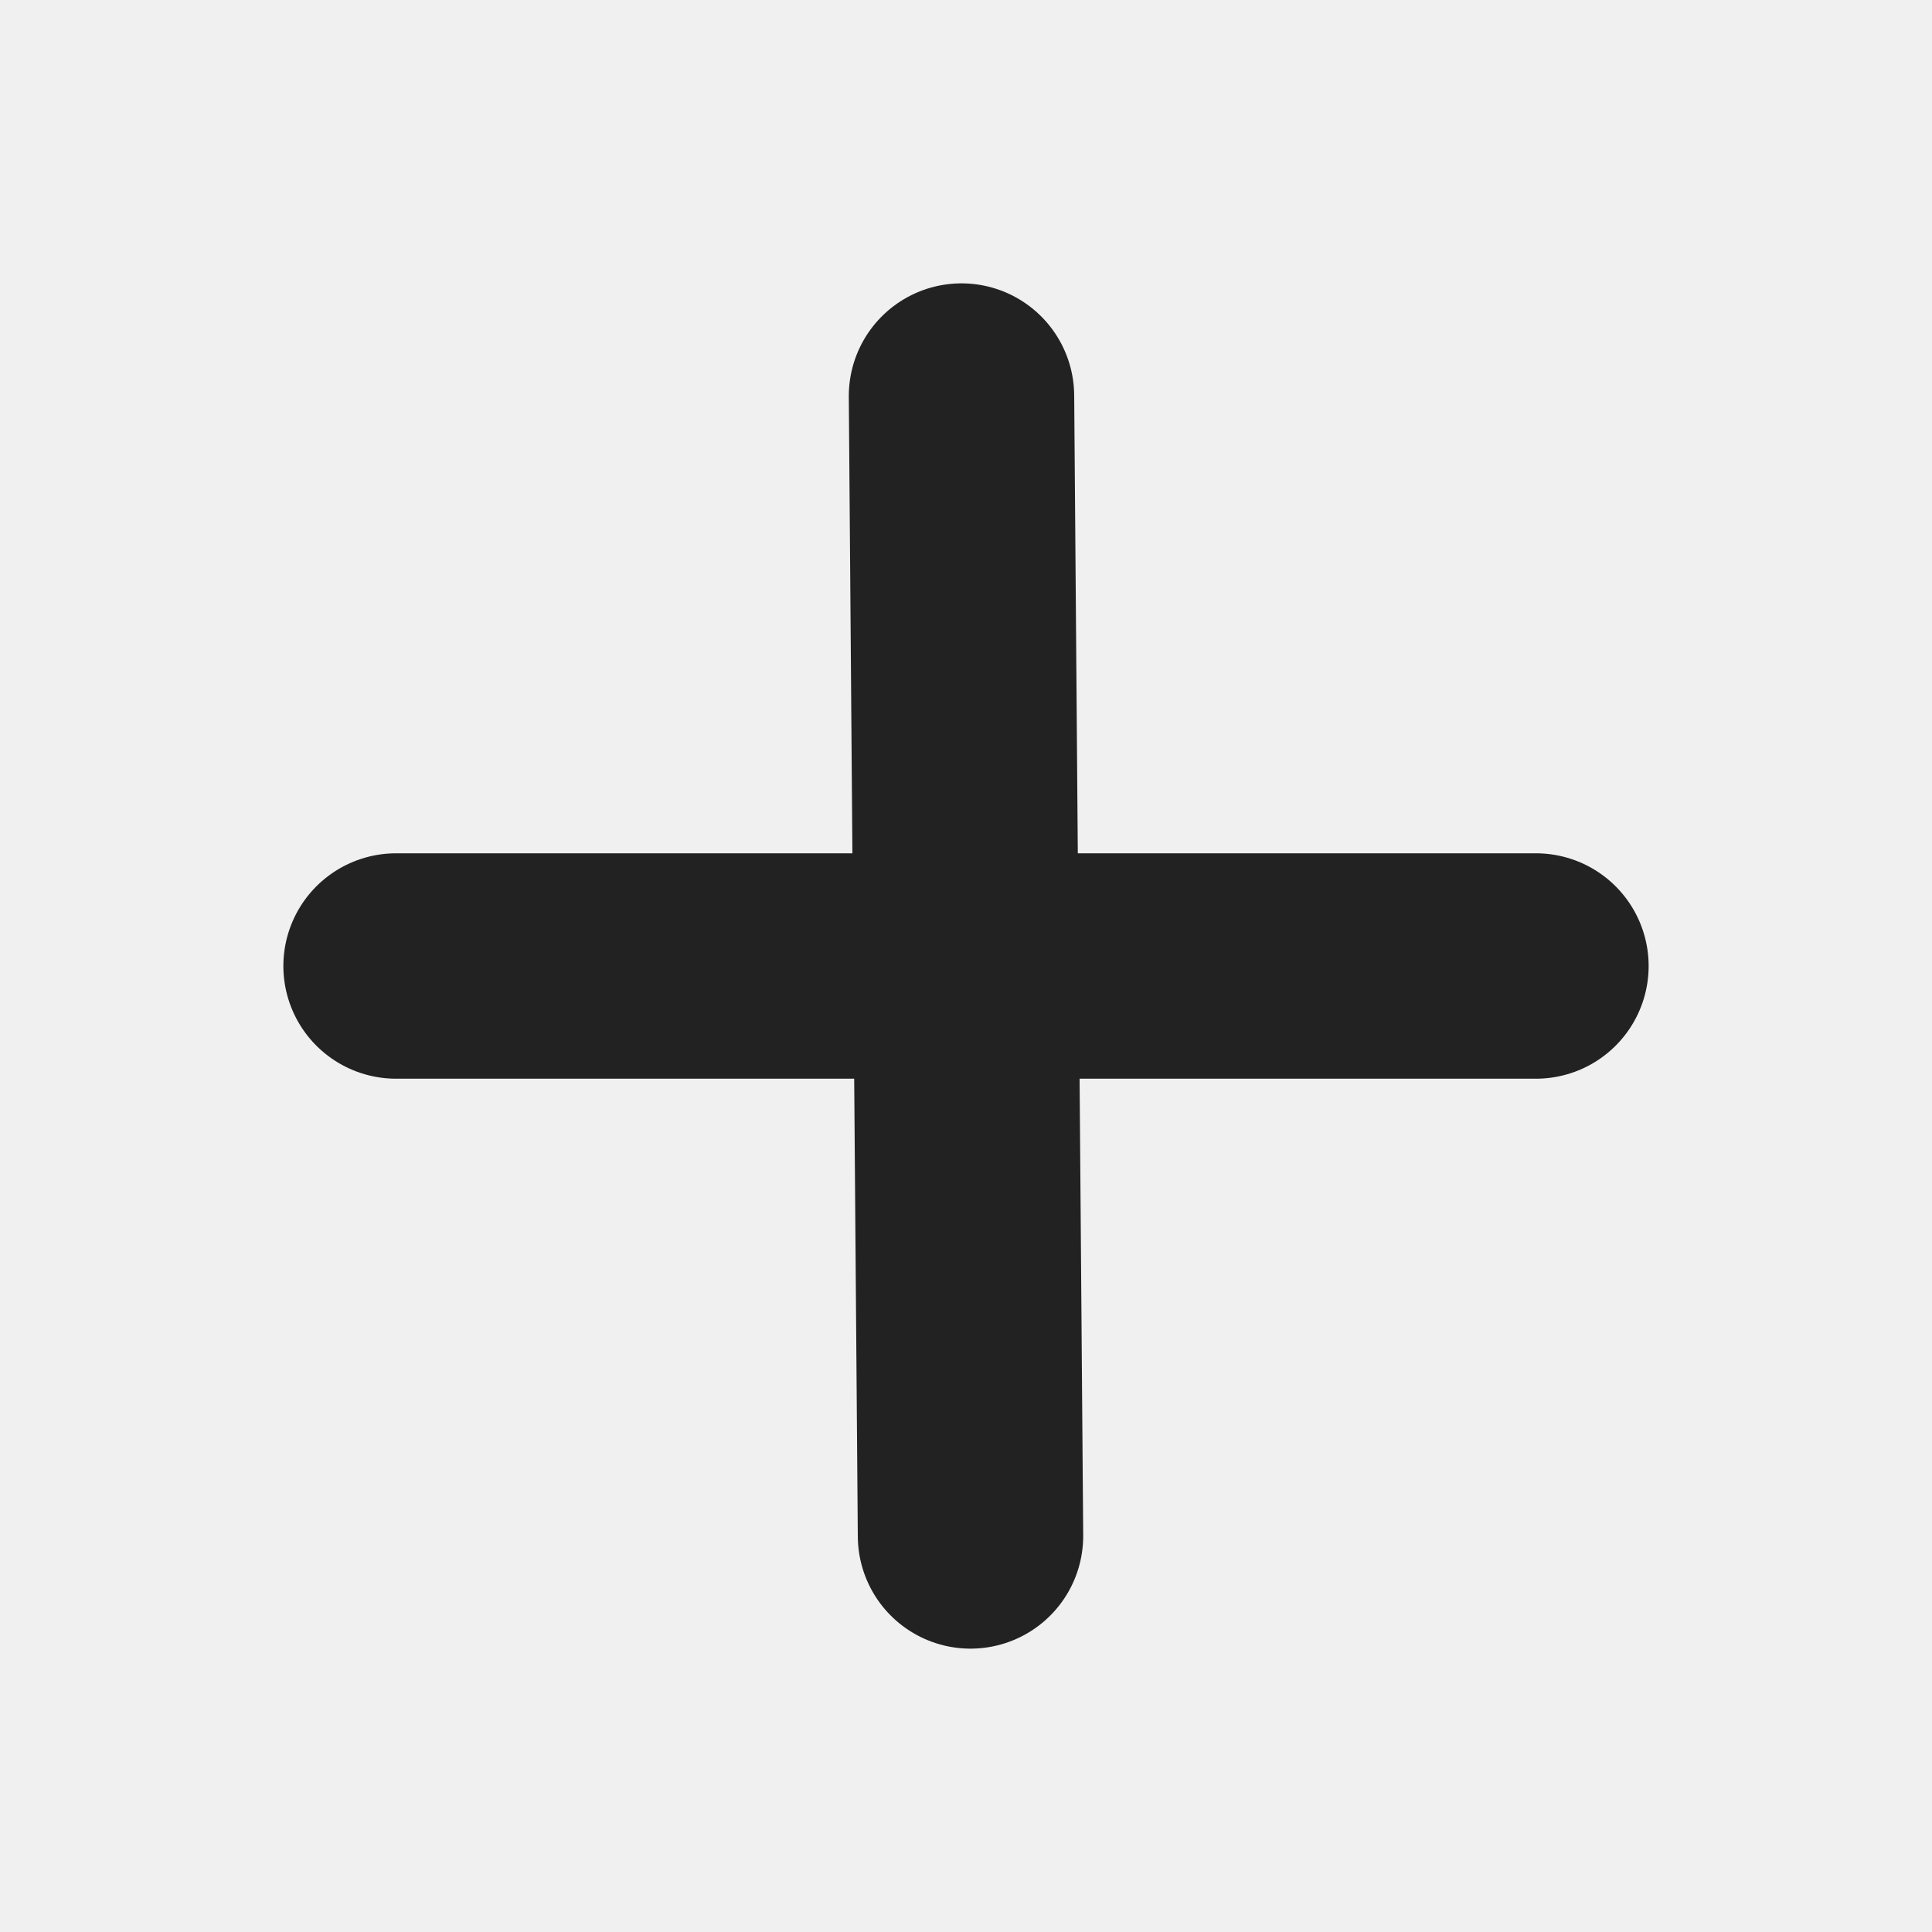
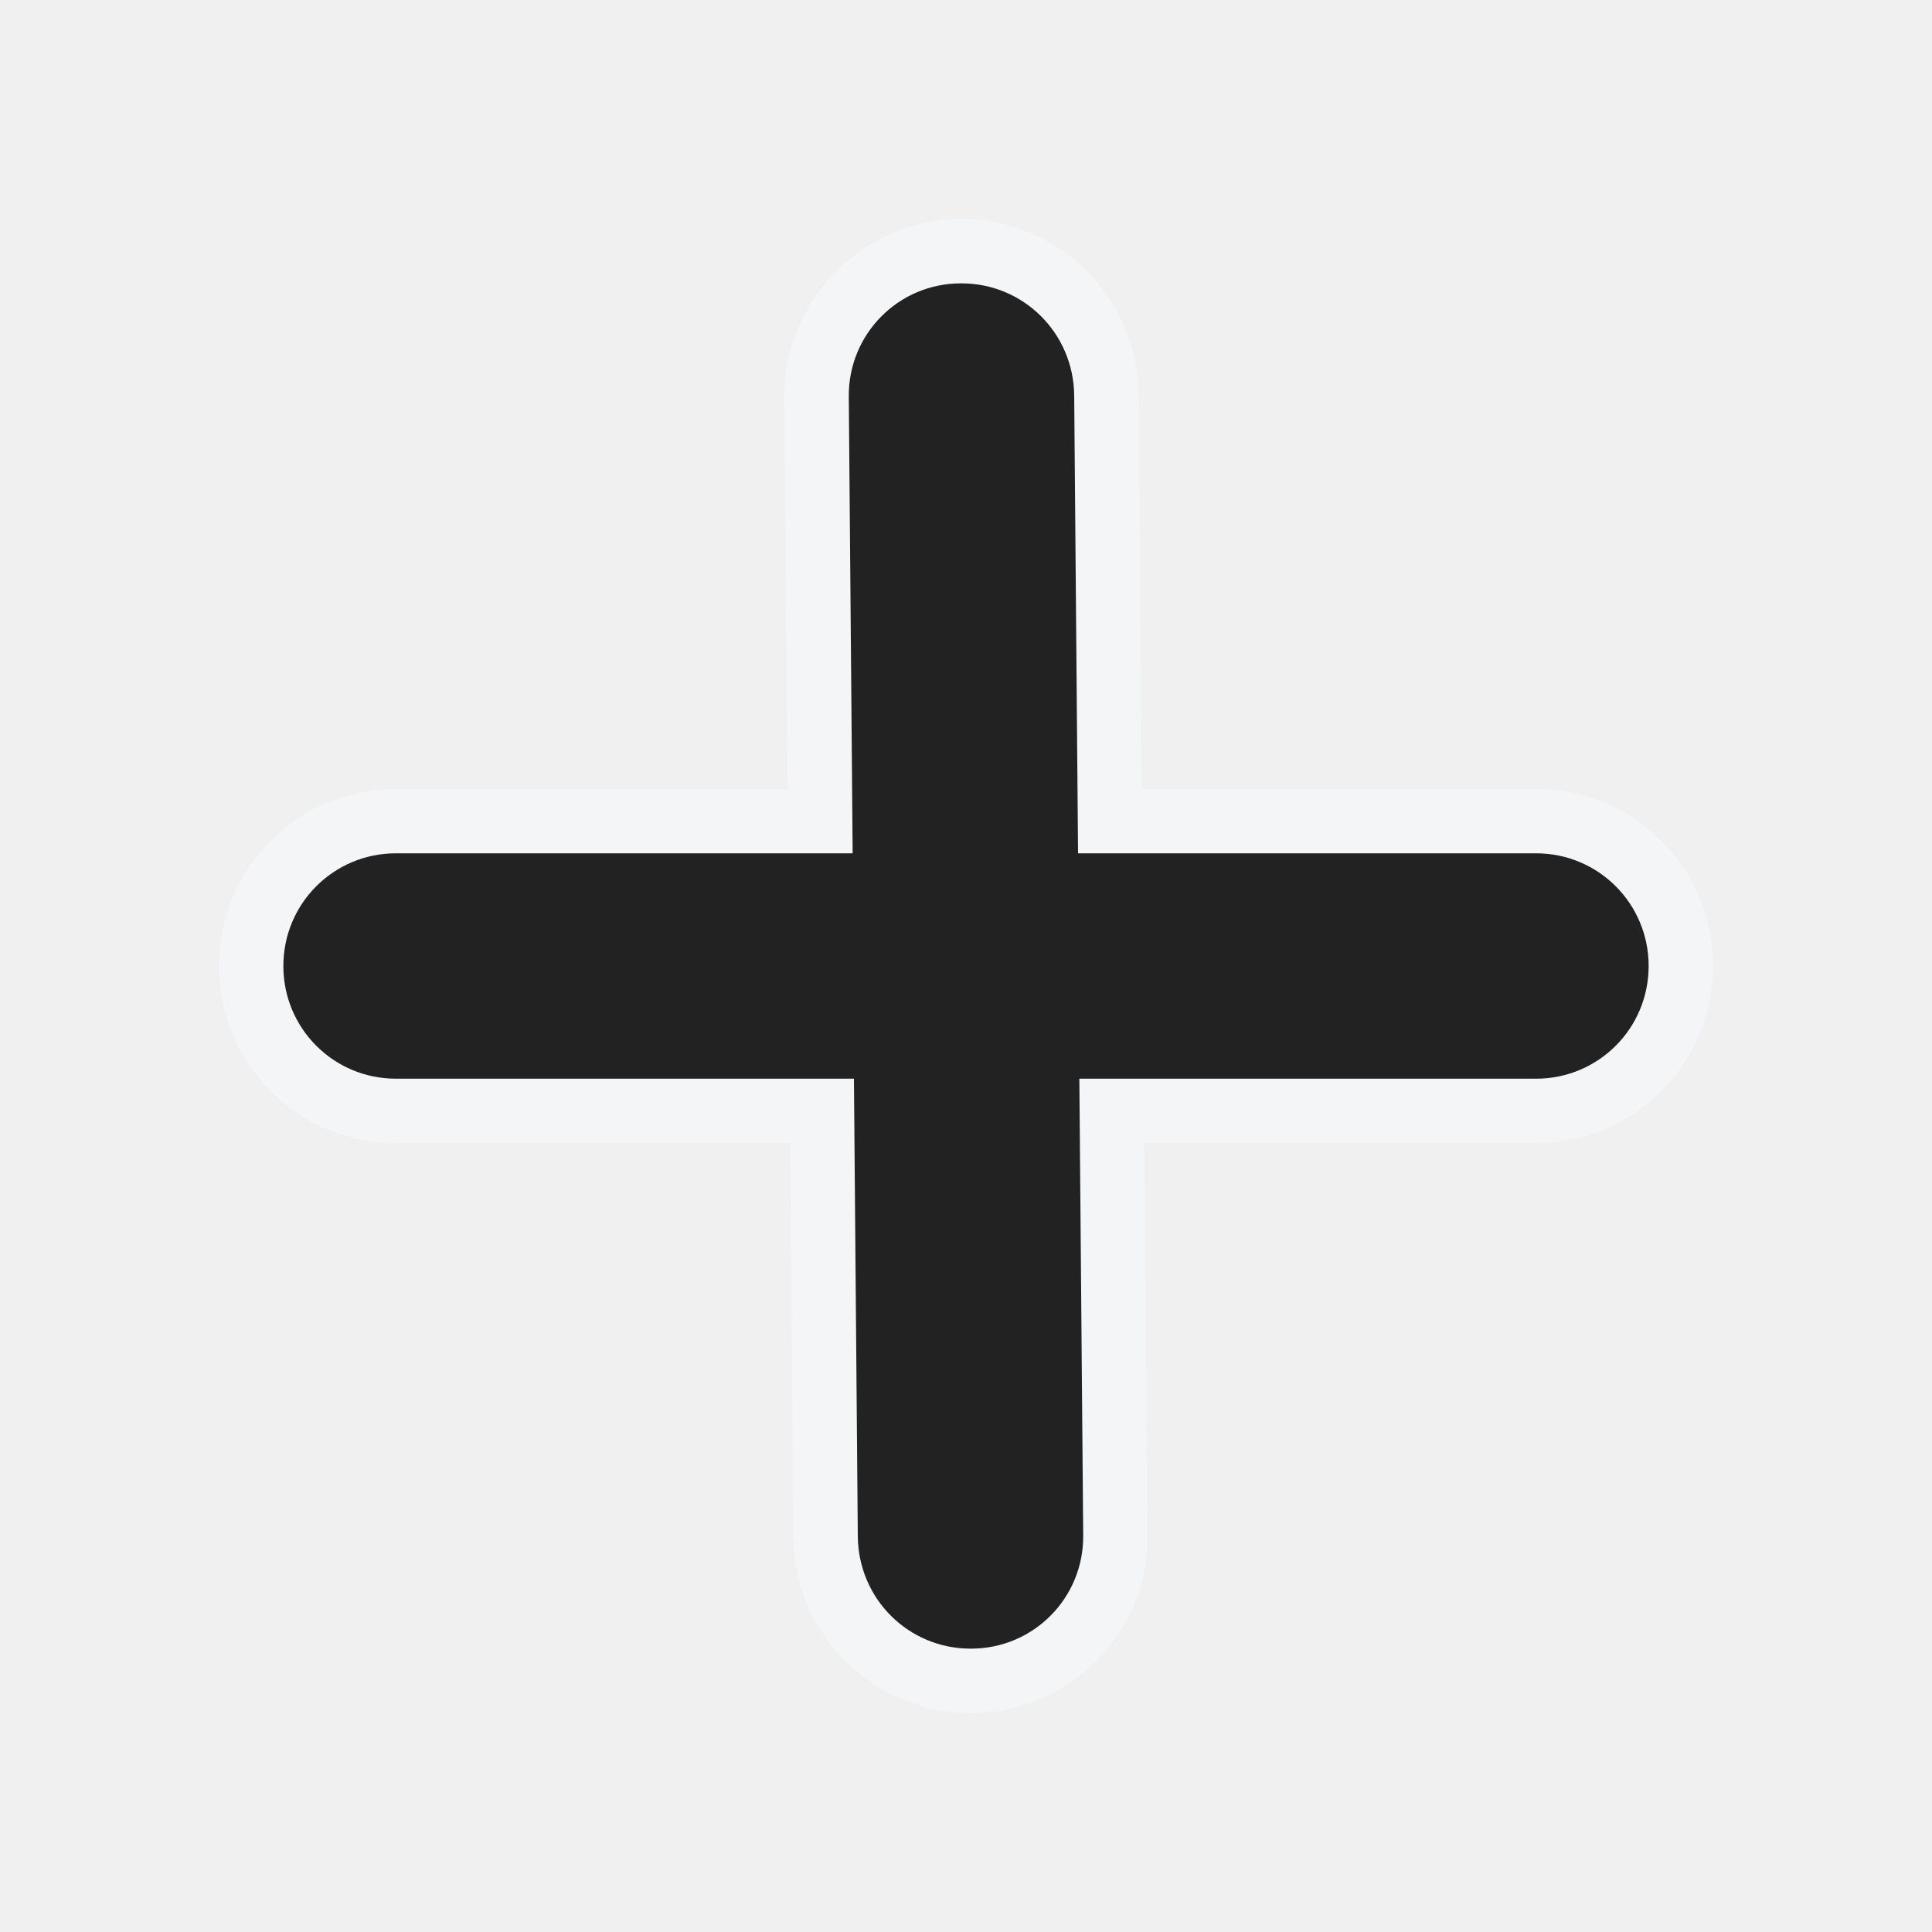
<svg xmlns="http://www.w3.org/2000/svg" version="1.1" id="Layer_1" x="0px" y="0px" viewBox="0 0 300 300" style="enable-background:new 0 0 300 300;" xml:space="preserve">
  <style type="text/css">
- 	.st0{fill:none;stroke:#222222;stroke-width:35;stroke-linecap:round;stroke-miterlimit:10;}
- 	.st1{display:none;}
- 	.st2{display:inline;}
- 	.st3{display:inline;fill:none;stroke:#FFFFFF;stroke-linecap:round;stroke-miterlimit:10;}
+ 	.st0{fill:#222222;}
+ 	.st1{fill:#F3F5F7;}
+ 	.st2{display:none;}
+ 	.st3{display:inline;}
+ 	.st4{display:inline;fill:none;stroke:#FFFFFF;stroke-linecap:round;stroke-miterlimit:10;}
</style>
  <g>
-     <line class="st0" x1="149.3" y1="61.5" x2="150.7" y2="238.5" />
-     <line class="st0" x1="238.5" y1="150" x2="61.5" y2="150" />
+     <path class="st0" d="M150.7,261c-12.3,0-22.4-10-22.5-22.3l-0.5-66.2H61.5C49.1,172.5,39,162.4,39,150c0-12.4,10.1-22.5,22.5-22.5   h65.8l-0.5-65.8c0-6,2.2-11.7,6.5-16c4.2-4.3,9.8-6.7,15.9-6.7l0.2,0c12.3,0,22.4,10,22.5,22.3l0.5,66.2h66.2   c12.4,0,22.5,10.1,22.5,22.5c0,12.4-10.1,22.5-22.5,22.5h-65.8l0.5,65.8c0,6-2.2,11.7-6.5,16s-9.8,6.7-15.9,6.7L150.7,261z" />
+     <path class="st1" d="M149.3,44c9.6,0,17.4,7.7,17.5,17.4l0.6,71.1h71.1c9.7,0,17.5,7.8,17.5,17.5s-7.8,17.5-17.5,17.5h-70.9   l0.6,70.9c0.1,9.7-7.7,17.6-17.4,17.6c0,0-0.1,0-0.1,0c-9.6,0-17.4-7.7-17.5-17.4l-0.6-71.1H61.5c-9.7,0-17.5-7.8-17.5-17.5   s7.8-17.5,17.5-17.5h70.9l-0.6-70.9c-0.1-9.7,7.7-17.6,17.4-17.6C149.2,44,149.3,44,149.3,44 M149.3,34l-0.2,0   c-15.1,0.1-27.4,12.6-27.3,27.7l0.5,60.8H61.5C46.3,122.5,34,134.8,34,150s12.3,27.5,27.5,27.5h61.2l0.5,61.2   c0.1,15,12.5,27.3,27.5,27.3c0.1,0,0.2,0,0.3,0c7.3-0.1,14.2-3,19.3-8.2c5.2-5.2,8-12.2,7.9-19.5l-0.5-60.8h60.8   c15.2,0,27.5-12.3,27.5-27.5s-12.3-27.5-27.5-27.5h-61.2l-0.5-61.2C176.7,46.2,164.3,34,149.3,34L149.3,34z" />
  </g>
-   <g class="st1">
-     <polygon class="st2" points="236.3,56.8 236.3,67.3 241.6,67.3 241.6,60.2 246.3,60.2 246.3,67.3 251.1,67.3 251.1,56.8  " />
-     <polygon class="st2" points="243.7,47.9 233,58.2 254.5,58.2  " />
+   <g class="st2">
+     <polygon class="st3" points="236.3,56.8 236.3,67.3 241.6,67.3 241.6,60.2 246.3,60.2 246.3,67.3 251.1,67.3 251.1,56.8  " />
+     <polygon class="st3" points="243.7,47.9 233,58.2 254.5,58.2  " />
  </g>
-   <g class="st1">
-     <path class="st2" d="M261,134.9h-14.8c-1,0-1.8-0.8-1.8-1.8v-9.6c0-1,0.8-1.8,1.8-1.8H261c1,0,1.8,0.8,1.8,1.8v9.6   C262.8,134.1,262,134.9,261,134.9z" />
-     <path class="st2" d="M252.1,124.7h-6.2c-0.8,0-1.5-0.7-1.5-1.5v-1.8c0-0.8,0.7-1.5,1.5-1.5h6.2c0.8,0,1.5,0.7,1.5,1.5v1.8   C253.6,124,252.9,124.7,252.1,124.7z" />
+   <g class="st2">
+     <path class="st3" d="M261,134.9h-14.8c-1,0-1.8-0.8-1.8-1.8v-9.6c0-1,0.8-1.8,1.8-1.8H261c1,0,1.8,0.8,1.8,1.8v9.6   C262.8,134.1,262,134.9,261,134.9z" />
+     <path class="st3" d="M252.1,124.7h-6.2c-0.8,0-1.5-0.7-1.5-1.5v-1.8c0-0.8,0.7-1.5,1.5-1.5h6.2c0.8,0,1.5,0.7,1.5,1.5v1.8   C253.6,124,252.9,124.7,252.1,124.7z" />
  </g>
-   <g class="st1">
-     <path class="st2" d="M252.9,90.3c-1,0-2,0.2-2.9,0.4c2.1,0.7,3.5,2.1,3.5,3.6v2.2h5.8v-2.2C259.2,92.1,256.4,90.3,252.9,90.3z" />
-     <path class="st2" d="M245.2,90.3c-3.5,0-6.3,1.8-6.3,4.1v2.2h12.7v-2.2C251.5,92.1,248.7,90.3,245.2,90.3z" />
-     <circle class="st2" cx="245.2" cy="85.9" r="2.9" />
-     <circle class="st2" cx="252.9" cy="85.9" r="2.9" />
+   <g class="st2">
+     <path class="st3" d="M252.9,90.3c-1,0-2,0.2-2.9,0.4c2.1,0.7,3.5,2.1,3.5,3.6v2.2h5.8v-2.2C259.2,92.1,256.4,90.3,252.9,90.3z" />
+     <path class="st3" d="M245.2,90.3c-3.5,0-6.3,1.8-6.3,4.1v2.2h12.7v-2.2C251.5,92.1,248.7,90.3,245.2,90.3z" />
+     <circle class="st3" cx="245.2" cy="85.9" r="2.9" />
+     <circle class="st3" cx="252.9" cy="85.9" r="2.9" />
  </g>
-   <g class="st1">
-     <path class="st2" d="M258.4,182.8h-11.3c-0.9,0-1.6-0.7-1.6-1.6v-6.7c0-0.9,0.7-1.6,1.6-1.6h11.3c0.9,0,1.6,0.7,1.6,1.6v6.7   C260.1,182,259.3,182.8,258.4,182.8z" />
-     <path class="st2" d="M263.7,177.8H261v4.6c0,0.9-0.7,1.6-1.6,1.6h-9.1v3.3c0,0.9,0.7,1.6,1.6,1.6h11.8c0.9,0,1.6-0.7,1.6-1.6v-7.9   C265.3,178.5,264.6,177.8,263.7,177.8z" />
-     <polygon class="st2" points="245.4,185.4 249.8,182.5 245.4,180.1  " />
+   <g class="st2">
+     <path class="st3" d="M258.4,182.8h-11.3c-0.9,0-1.6-0.7-1.6-1.6v-6.7c0-0.9,0.7-1.6,1.6-1.6h11.3c0.9,0,1.6,0.7,1.6,1.6v6.7   C260.1,182,259.3,182.8,258.4,182.8z" />
+     <path class="st3" d="M263.7,177.8H261v4.6c0,0.9-0.7,1.6-1.6,1.6h-9.1v3.3c0,0.9,0.7,1.6,1.6,1.6h11.8c0.9,0,1.6-0.7,1.6-1.6v-7.9   C265.3,178.5,264.6,177.8,263.7,177.8z" />
+     <polygon class="st3" points="245.4,185.4 249.8,182.5 245.4,180.1  " />
  </g>
-   <g class="st1">
-     <path class="st2" d="M260.4,222.6h-15.2c-0.9,0-1.6-0.7-1.6-1.6v-11.5c0-0.9,0.7-1.6,1.6-1.6h15.2c0.9,0,1.6,0.7,1.6,1.6v11.5   C262.1,221.9,261.4,222.6,260.4,222.6z" />
-     <polygon class="st2" points="243.6,226.4 249.1,222.2 243.6,218.7  " />
-     <line class="st3" x1="247.6" y1="212.4" x2="258.1" y2="212.5" />
-     <line class="st3" x1="247.6" y1="215.3" x2="258.1" y2="215.4" />
-     <line class="st3" x1="247.6" y1="218" x2="258.1" y2="218.1" />
+   <g class="st2">
+     <path class="st3" d="M260.4,222.6h-15.2c-0.9,0-1.6-0.7-1.6-1.6v-11.5c0-0.9,0.7-1.6,1.6-1.6h15.2c0.9,0,1.6,0.7,1.6,1.6V221   C262.1,221.9,261.4,222.6,260.4,222.6z" />
+     <polygon class="st3" points="243.6,226.4 249.1,222.2 243.6,218.7  " />
+     <line class="st4" x1="247.6" y1="212.4" x2="258.1" y2="212.5" />
+     <line class="st4" x1="247.6" y1="215.3" x2="258.1" y2="215.4" />
+     <line class="st4" x1="247.6" y1="218" x2="258.1" y2="218.1" />
  </g>
</svg>
